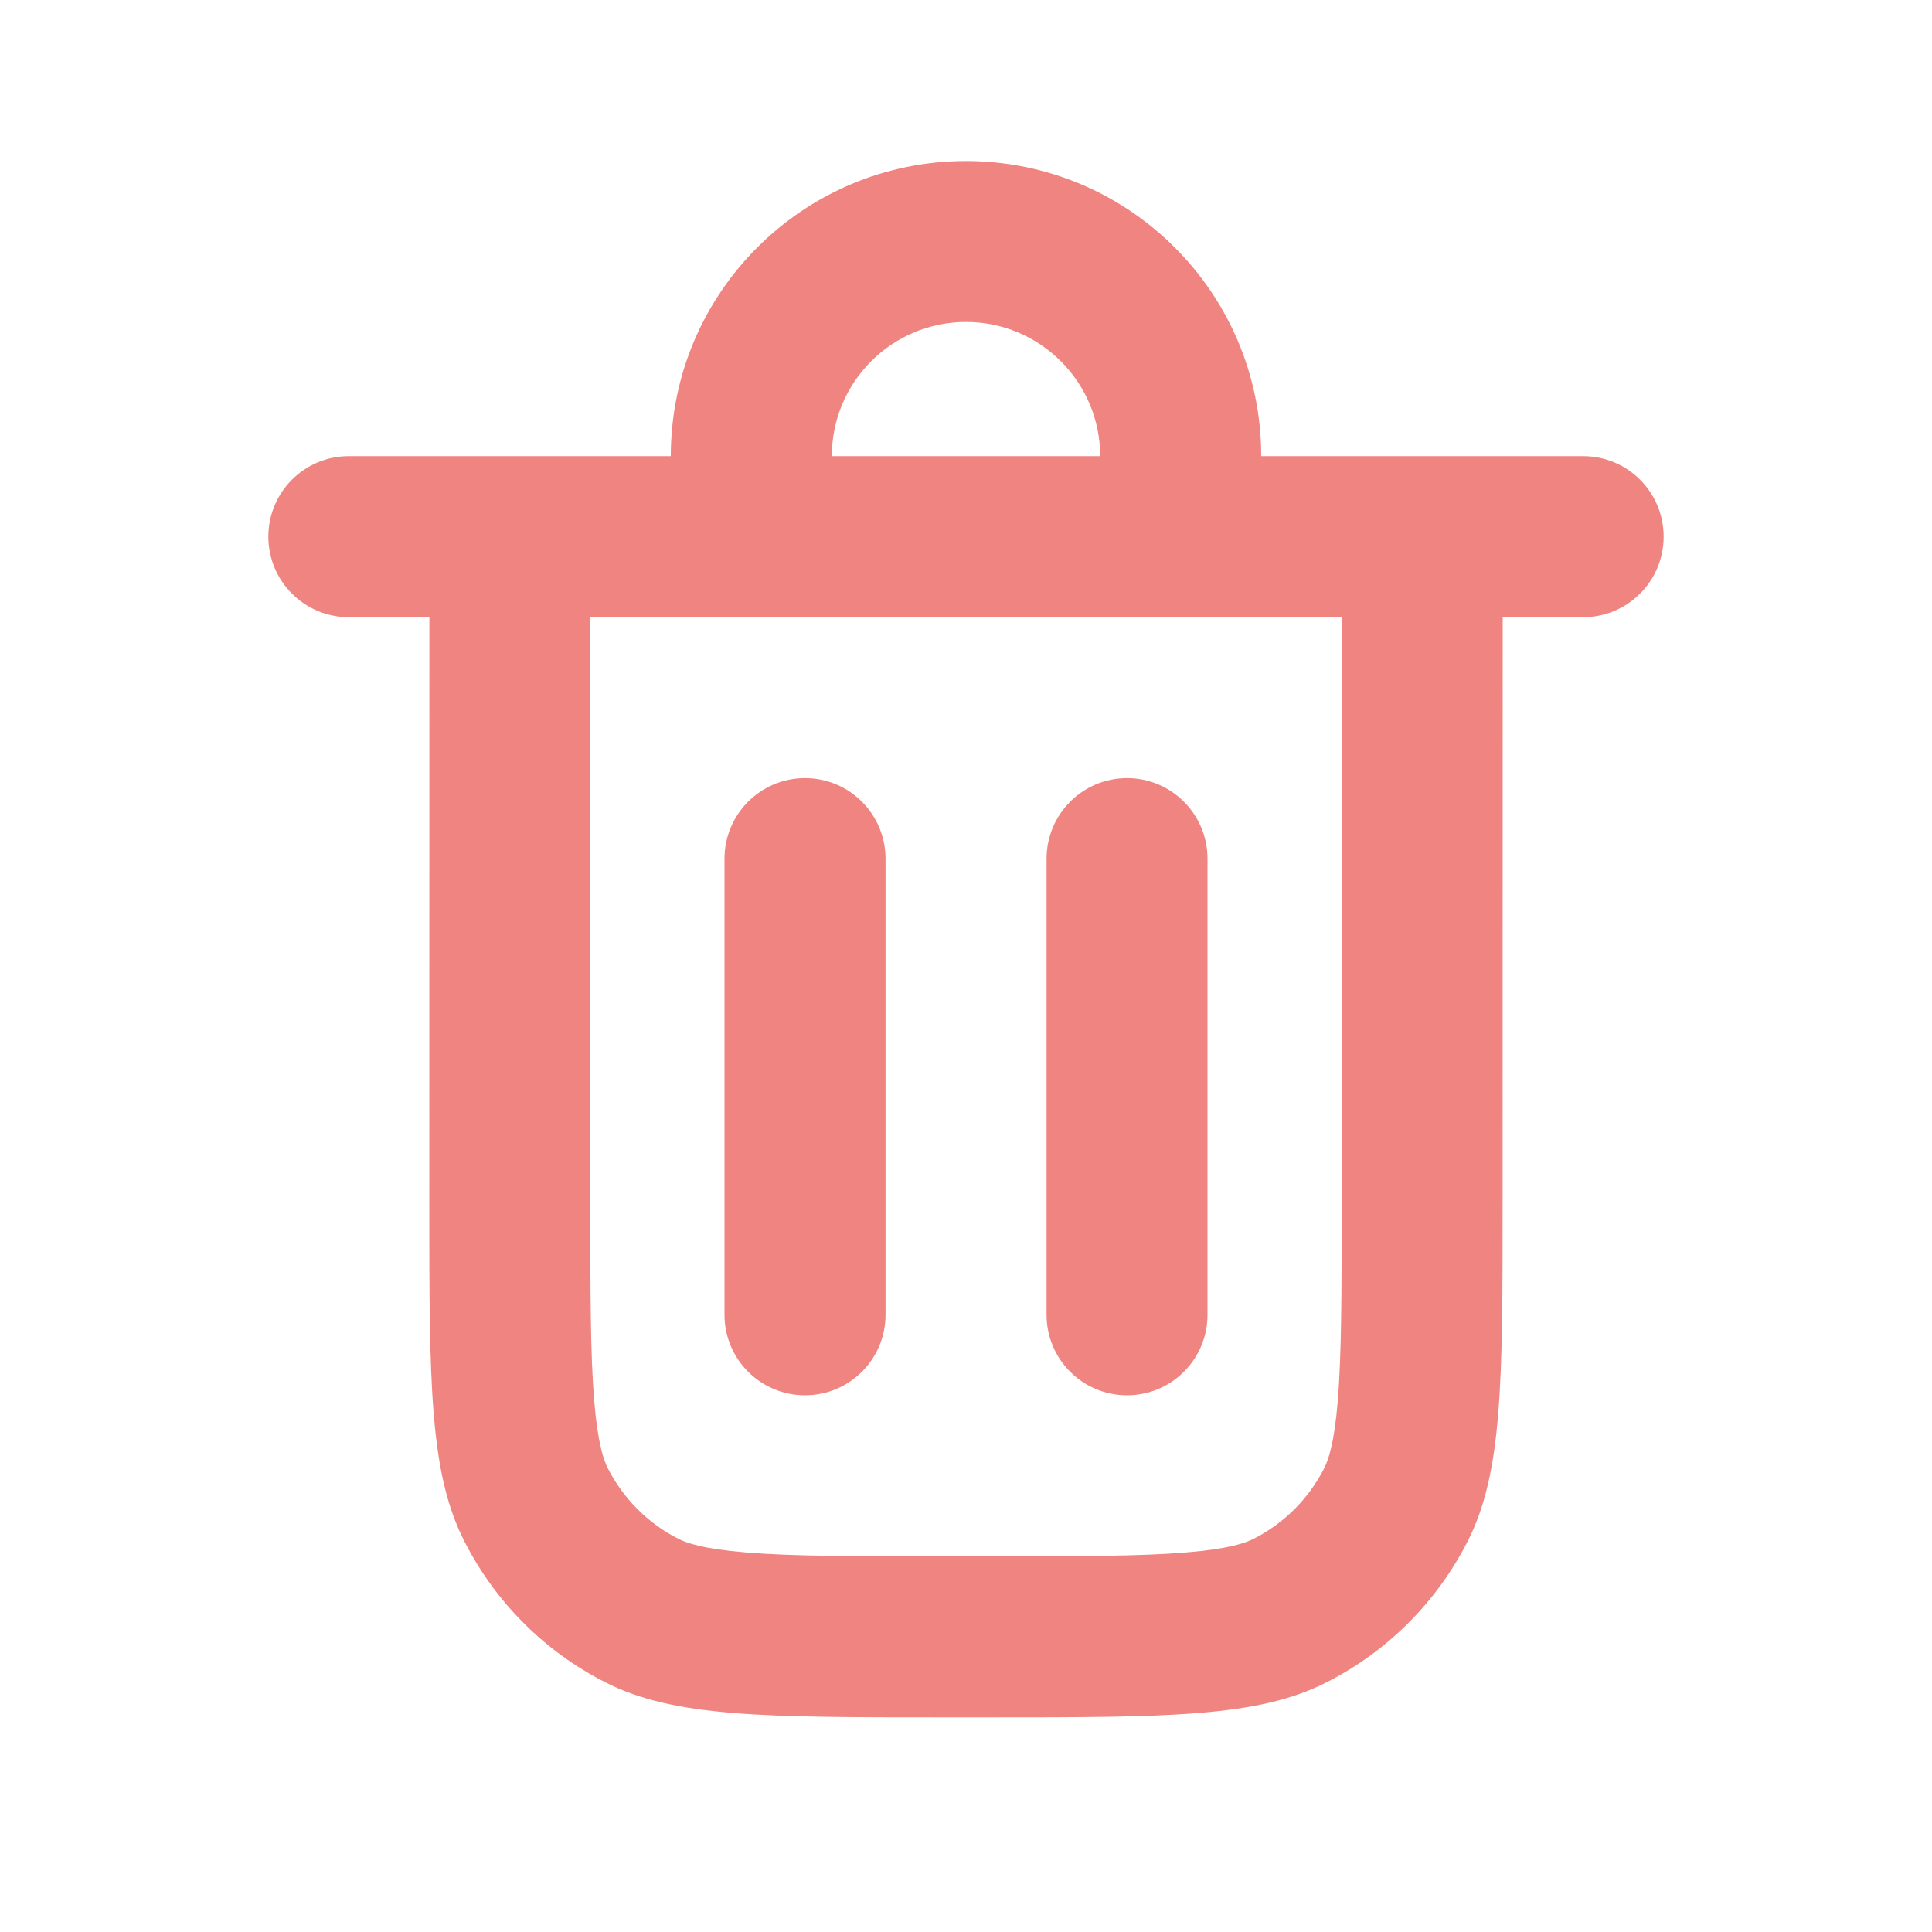
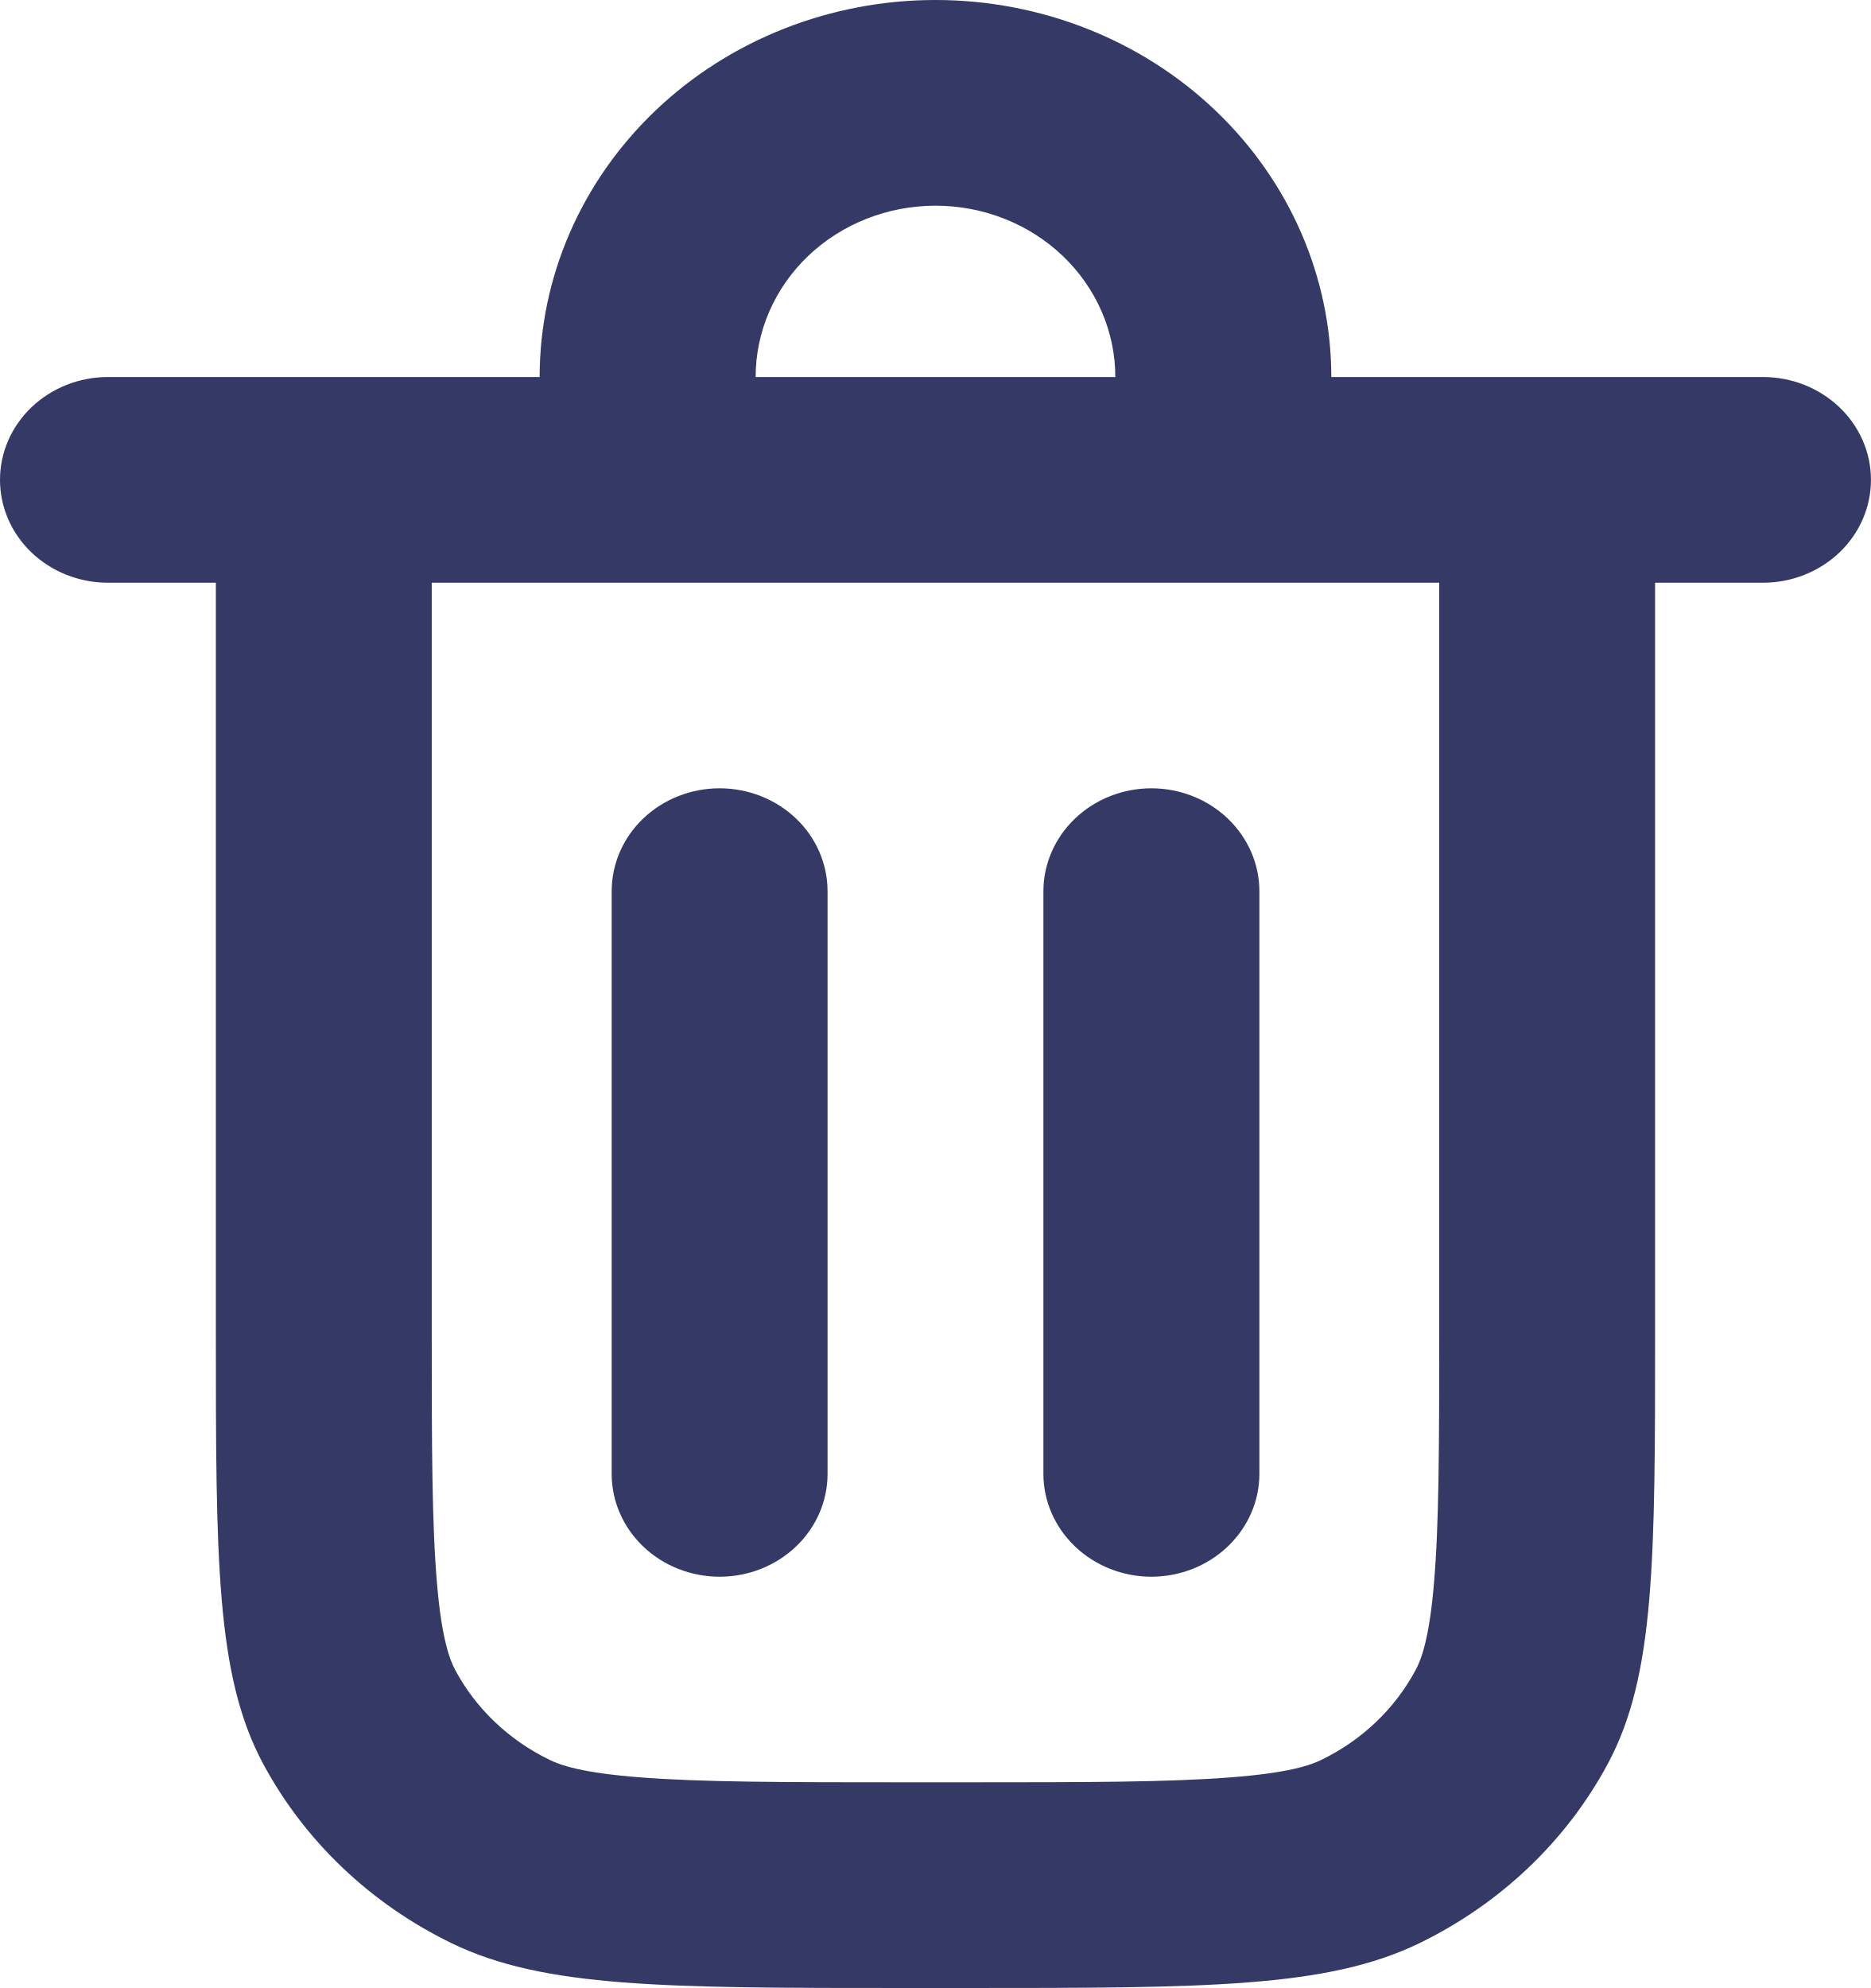
- <svg xmlns="http://www.w3.org/2000/svg" width="20" height="20" viewBox="0 0 20 20" fill="none">
-   <path d="M11.667 8.055C12.127 8.055 12.5 8.429 12.5 8.889V13.611C12.5 14.071 12.127 14.444 11.667 14.444C11.207 14.444 10.834 14.071 10.834 13.611V8.889C10.834 8.429 11.207 8.055 11.667 8.055Z" fill="#E4332C" fill-opacity="0.6" />
-   <path d="M9.167 8.889C9.167 8.429 8.794 8.055 8.333 8.055C7.873 8.055 7.5 8.429 7.5 8.889V13.611C7.5 14.071 7.873 14.444 8.333 14.444C8.794 14.444 9.167 14.071 9.167 13.611V8.889Z" fill="#E4332C" fill-opacity="0.6" />
-   <path fill-rule="evenodd" clip-rule="evenodd" d="M6.944 4.722C6.944 3.035 8.312 1.667 10 1.667C11.688 1.667 13.056 3.035 13.056 4.722H16.389C16.849 4.722 17.222 5.095 17.222 5.555C17.222 6.016 16.849 6.389 16.389 6.389H15.556L15.555 12.444C15.555 14.311 15.555 15.245 15.192 15.958C14.872 16.585 14.363 17.095 13.735 17.414C13.022 17.778 12.089 17.778 10.222 17.778H9.778C7.911 17.778 6.977 17.778 6.264 17.414C5.637 17.095 5.127 16.585 4.808 15.957C4.444 15.245 4.444 14.311 4.444 12.444L4.445 6.389H3.611C3.151 6.389 2.778 6.016 2.778 5.555C2.778 5.095 3.151 4.722 3.611 4.722H6.944ZM8.611 4.722C8.611 3.955 9.233 3.333 10 3.333C10.767 3.333 11.389 3.955 11.389 4.722H8.611ZM6.111 6.389H13.889L13.889 12.444C13.889 13.405 13.887 14.026 13.849 14.498C13.812 14.951 13.749 15.118 13.707 15.201C13.547 15.515 13.292 15.77 12.979 15.929C12.896 15.971 12.728 16.034 12.276 16.071C11.803 16.11 11.183 16.111 10.222 16.111H9.778C8.817 16.111 8.196 16.11 7.724 16.071C7.271 16.034 7.104 15.971 7.021 15.929C6.707 15.77 6.453 15.514 6.293 15.201C6.251 15.118 6.188 14.951 6.151 14.498C6.112 14.026 6.111 13.405 6.111 12.444L6.111 6.389Z" fill="#E4332C" fill-opacity="0.6" />
+ <svg xmlns="http://www.w3.org/2000/svg" width="16" height="17" viewBox="0 0 16 17" fill="none">
+   <path d="M9.846 6.741C10.091 6.741 10.326 6.834 10.499 6.999C10.672 7.164 10.77 7.388 10.77 7.621V12.604C10.77 12.837 10.672 13.06 10.499 13.225C10.326 13.39 10.091 13.483 9.846 13.483C9.602 13.483 9.367 13.39 9.194 13.225C9.021 13.06 8.923 12.837 8.923 12.604V7.621C8.923 7.388 9.021 7.164 9.194 6.999C9.367 6.834 9.602 6.741 9.846 6.741Z" fill="#343965" />
+   <path d="M7.077 7.621C7.077 7.388 6.98 7.164 6.807 6.999C6.634 6.834 6.399 6.741 6.154 6.741C5.909 6.741 5.674 6.834 5.501 6.999C5.328 7.164 5.231 7.388 5.231 7.621V12.604C5.231 12.837 5.328 13.06 5.501 13.225C5.674 13.39 5.909 13.483 6.154 13.483C6.399 13.483 6.634 13.39 6.807 13.225C6.98 13.06 7.077 12.837 7.077 12.604V7.621Z" fill="#343965" />
+   <path fill-rule="evenodd" clip-rule="evenodd" d="M4.615 3.224C4.615 2.369 4.972 1.549 5.607 0.944C6.241 0.34 7.102 0 8 0C8.898 0 9.759 0.34 10.393 0.944C11.028 1.549 11.385 2.369 11.385 3.224H15.077C15.322 3.224 15.556 3.317 15.73 3.482C15.903 3.647 16 3.87 16 4.103C16 4.337 15.903 4.56 15.73 4.725C15.556 4.89 15.322 4.983 15.077 4.983H14.154V11.372C14.154 13.342 14.154 14.327 13.751 15.08C13.397 15.741 12.833 16.279 12.138 16.617C11.348 17 10.314 17 8.246 17H7.754C5.686 17 4.652 17 3.862 16.617C3.167 16.279 2.603 15.741 2.249 15.08C1.846 14.327 1.846 13.342 1.846 11.372V4.983H0.923C0.678 4.983 0.443 4.89 0.27 4.725C0.097 4.56 0 4.337 0 4.103C0 3.87 0.097 3.647 0.27 3.482C0.443 3.317 0.678 3.224 0.923 3.224H4.615ZM6.462 3.224C6.462 2.835 6.624 2.463 6.912 2.188C7.201 1.913 7.592 1.759 8 1.759C8.408 1.759 8.799 1.913 9.088 2.188C9.376 2.463 9.538 2.835 9.538 3.224H6.462ZM3.692 4.983H12.308V11.372C12.308 12.387 12.306 13.041 12.263 13.539C12.223 14.017 12.153 14.194 12.106 14.281C11.929 14.612 11.647 14.881 11.3 15.049C11.209 15.094 11.023 15.161 10.521 15.199C9.998 15.24 9.311 15.241 8.246 15.241H7.754C6.689 15.241 6.002 15.24 5.479 15.199C4.977 15.161 4.791 15.094 4.7 15.049C4.353 14.881 4.07 14.612 3.893 14.281C3.847 14.194 3.777 14.017 3.737 13.539C3.694 13.041 3.692 12.387 3.692 11.372V4.983Z" fill="#343965" />
</svg>
